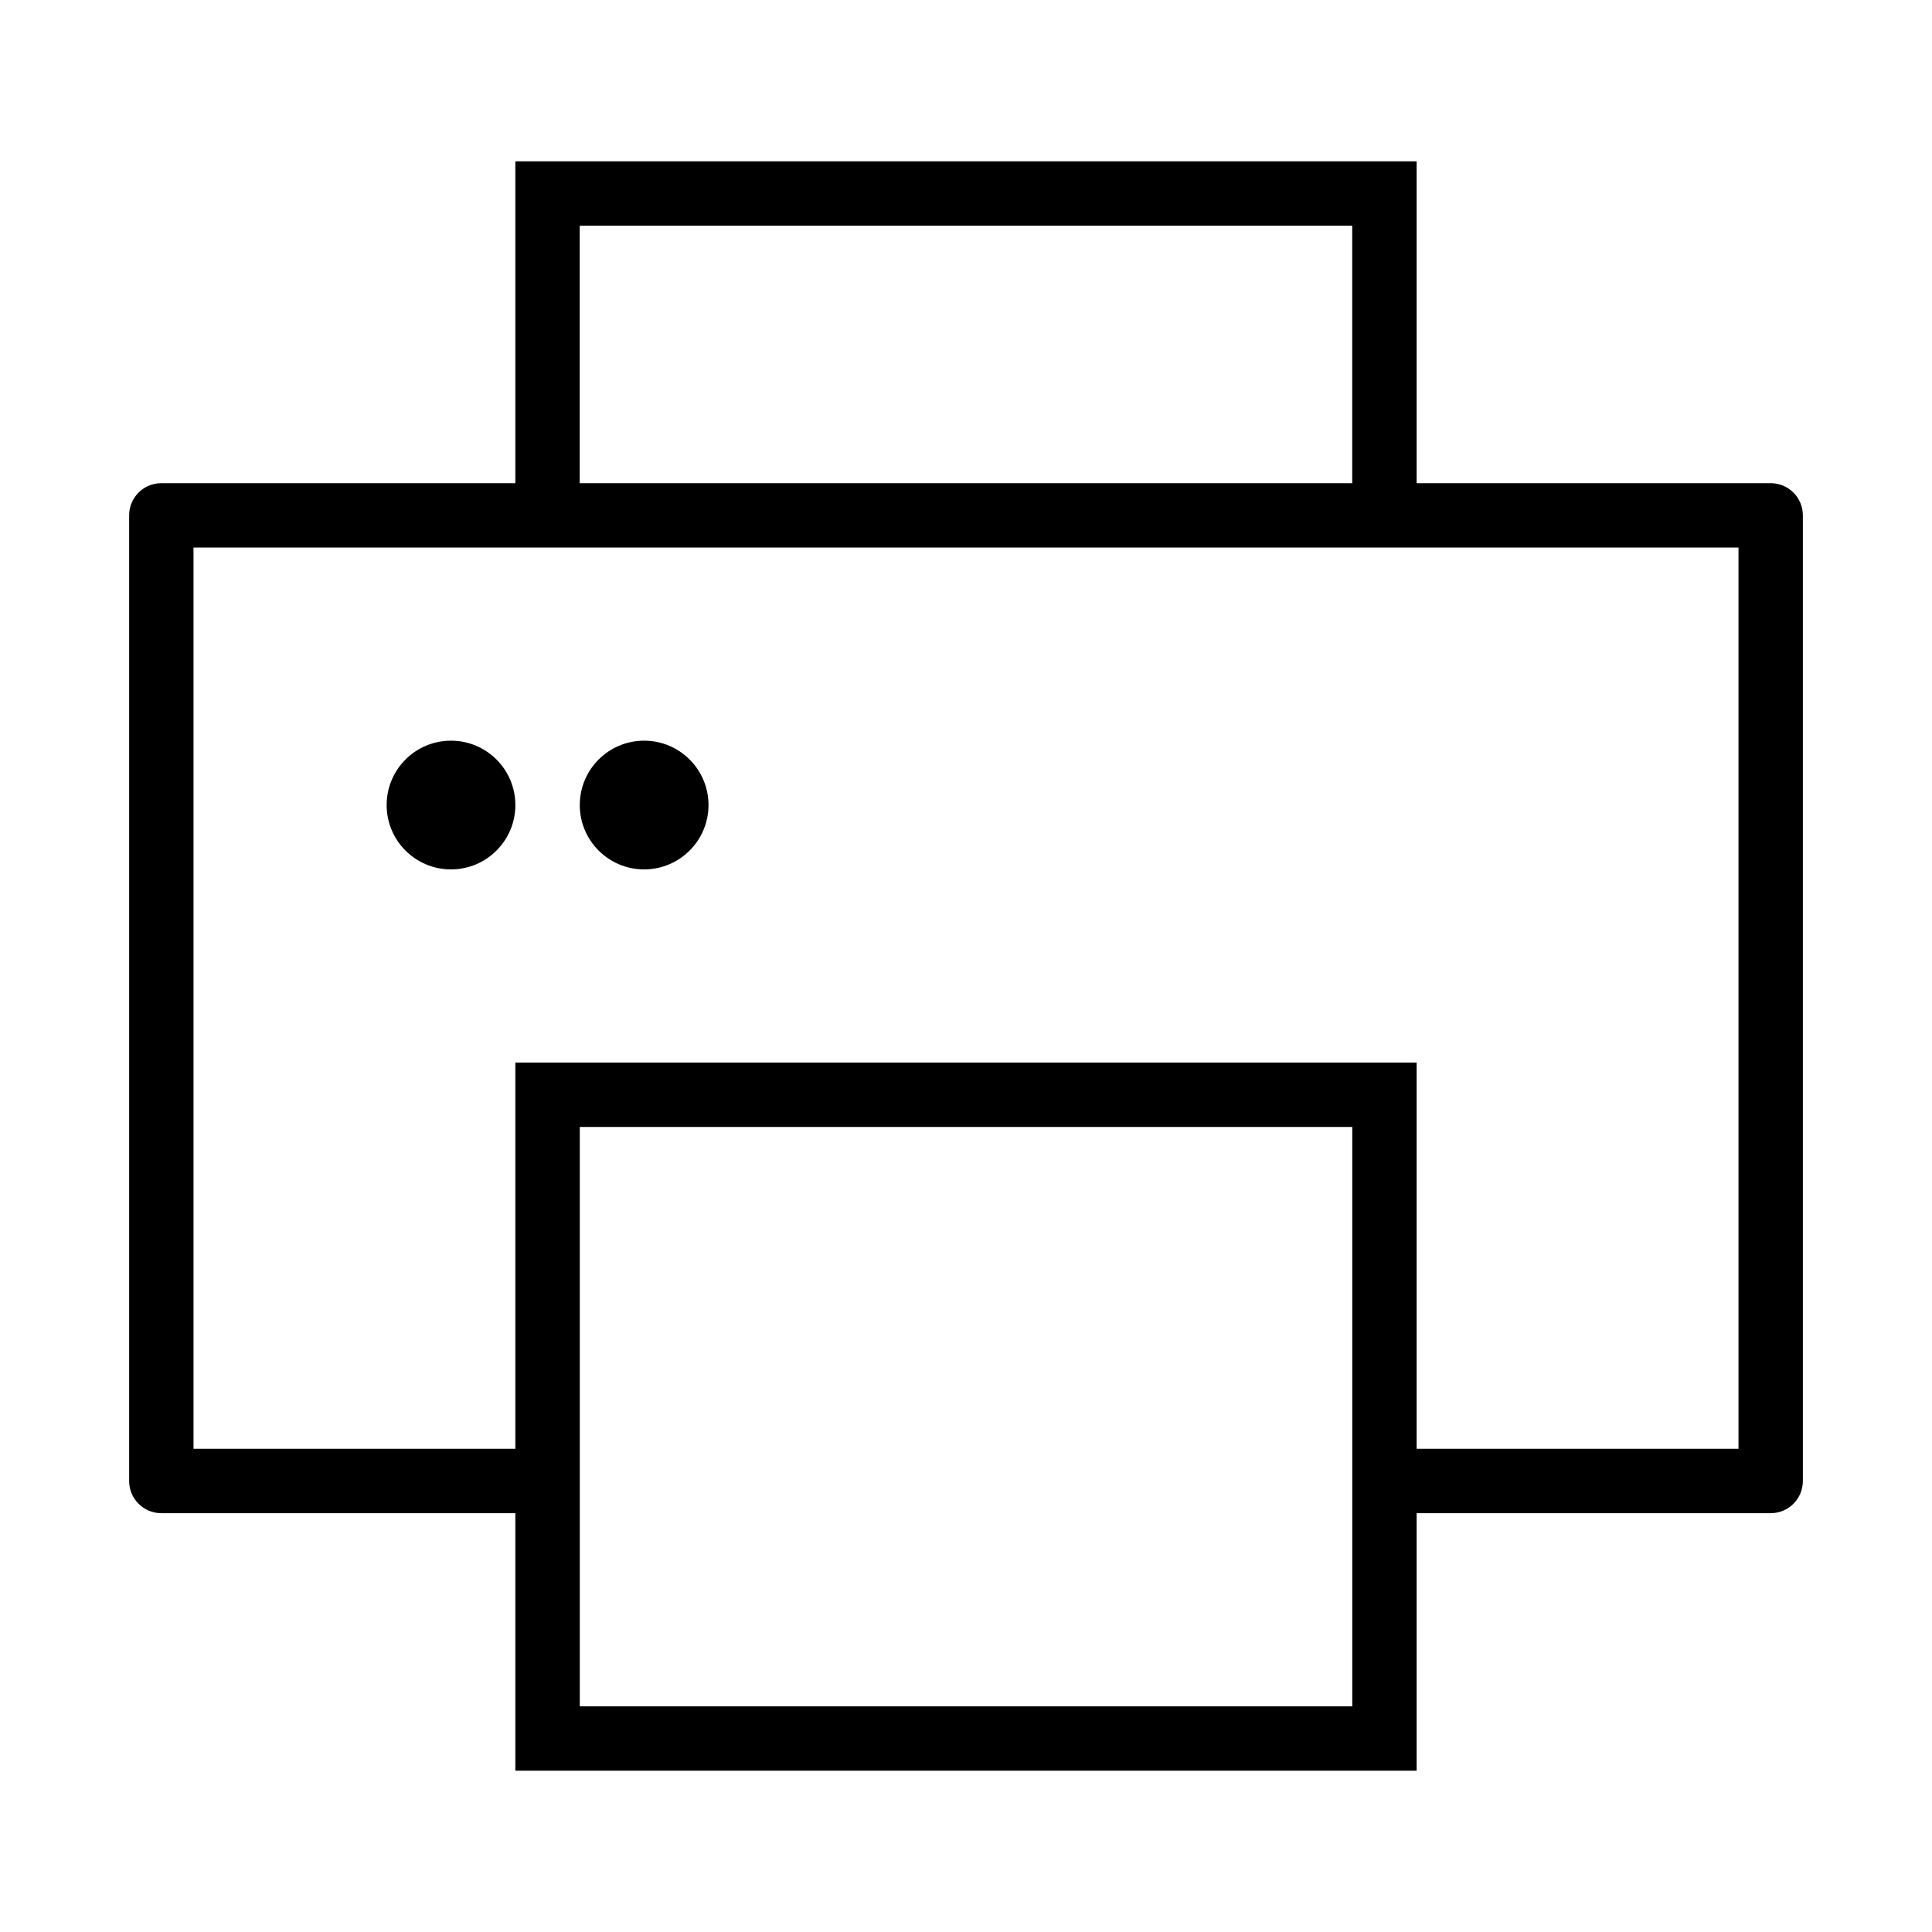
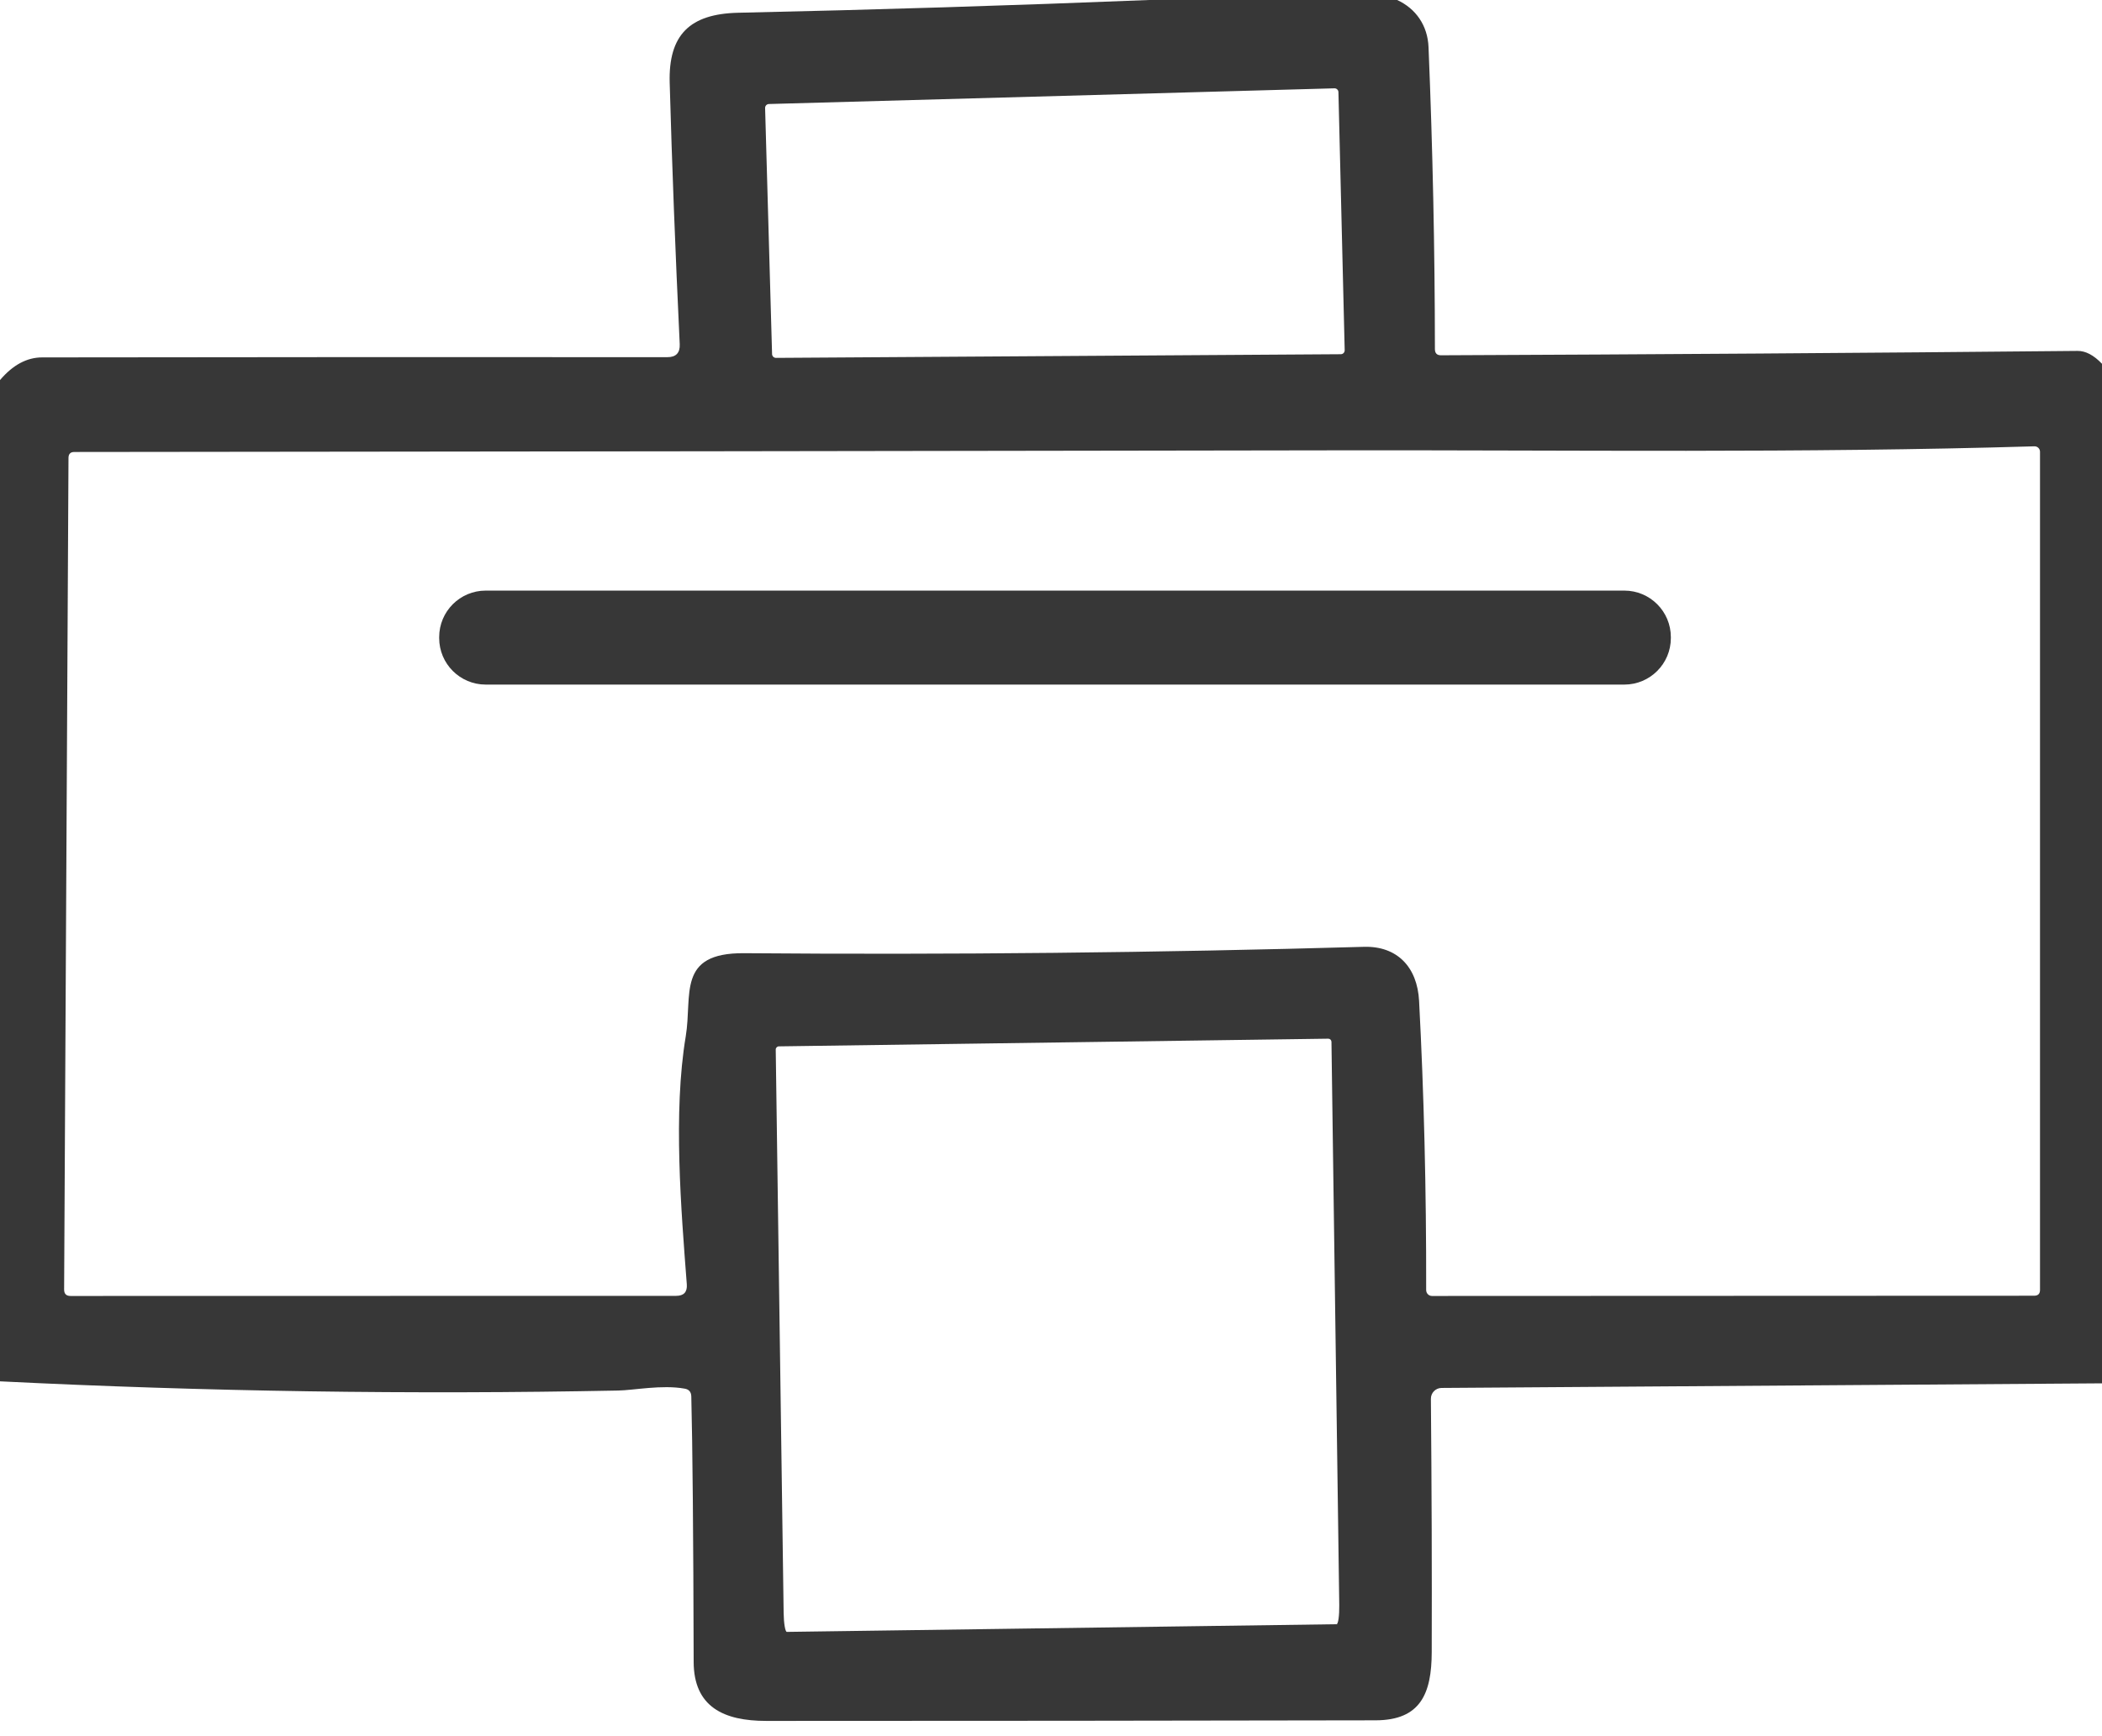
- <svg xmlns="http://www.w3.org/2000/svg" width="800px" height="800px" viewBox="0 0 32 32" version="1.1">
-   <g id="icomoon-ignore">
- </g>
-   <path d="M7.47 12.268c-0.589 0-1.066 0.477-1.066 1.066s0.477 1.066 1.066 1.066c0.588 0 1.066-0.477 1.066-1.066s-0.478-1.066-1.066-1.066z" fill="#000000">
- 
- </path>
-   <path d="M10.669 12.268c-0.589 0-1.066 0.477-1.066 1.066s0.477 1.066 1.066 1.066c0.588 0 1.066-0.477 1.066-1.066s-0.478-1.066-1.066-1.066z" fill="#000000">
- 
- </path>
-   <path d="M29.328 8.003h-5.864v-5.331h-14.928v5.331h-5.864c-0.295 0-0.533 0.238-0.533 0.533v15.994c0 0.295 0.238 0.533 0.533 0.533h5.864v4.265h14.928v-4.265h5.864c0.295 0 0.533-0.238 0.533-0.533v-15.994c0-0.295-0.238-0.533-0.533-0.533zM9.602 3.738h12.795v4.265h-12.795v-4.265zM22.398 28.262h-12.795v-9.596h12.795v9.596zM28.795 23.997h-5.331v-6.398h-14.928v6.398h-5.331v-14.928h25.59v14.928z" fill="#000000">
- 
- </path>
+ <svg xmlns="http://www.w3.org/2000/svg" version="1.0" viewBox="0.00 0.00 178.00 147.00">
+   <path fill="#373737" d="   M 97.31 0.00   L 118.31 0.00   C 119.89 0.72 120.90 2.16 120.97 4.00   Q 121.50 16.86 121.51 29.58   Q 121.52 30.09 122.02 30.09   Q 149.01 29.98 175.93 29.72   Q 176.95 29.71 178.00 30.81   L 178.00 117.16   L 122.07 117.55   A 0.91 0.91 0.0 0 0 121.17 118.47   Q 121.27 129.84 121.24 139.93   C 121.23 143.43 120.30 145.69 116.49 145.70   Q 90.70 145.75 64.88 145.75   C 61.31 145.75 58.74 144.58 58.74 140.73   Q 58.70 124.57 58.54 118.26   Q 58.52 117.70 57.98 117.61   C 56.05 117.26 53.66 117.75 52.33 117.77   Q 26.14 118.29 0.00 116.99   L 0.00 32.19   Q 1.63 30.27 3.57 30.27   Q 30.36 30.23 56.50 30.25   Q 57.61 30.26 57.56 29.15   Q 57.00 17.38 56.71 7.00   C 56.60 2.95 58.41 1.17 62.52 1.08   Q 79.93 0.70 97.31 0.00   Z   M 65.38 29.99   A 0.33 0.33 0.0 0 0 65.71 30.31   L 113.54 30.00   A 0.33 0.33 0.0 0 0 113.87 29.66   L 113.34 7.80   A 0.33 0.33 0.0 0 0 113.00 7.48   L 65.11 8.81   A 0.33 0.33 0.0 0 0 64.79 9.15   L 65.38 29.99   Z   M 58.07 87.77   C 58.65 84.27 57.28 80.69 63.00 80.73   Q 89.26 80.94 115.50 80.19   C 118.31 80.11 120.02 81.90 120.17 84.77   Q 120.79 96.49 120.77 109.26   A 0.50 0.49 90.0 0 0 121.26 109.76   L 172.25 109.74   Q 172.75 109.74 172.75 109.25   L 172.75 38.26   A 0.46 0.46 0.0 0 0 172.28 37.80   C 152.54 38.39 133.02 38.11 113.51 38.14   Q 59.89 38.23 6.29 38.28   Q 5.81 38.28 5.80 38.77   L 5.43 109.22   Q 5.43 109.76 5.97 109.76   L 57.26 109.75   Q 58.23 109.75 58.16 108.78   C 57.68 102.48 56.99 94.23 58.07 87.77   Z   M 112.47 87.97   L 65.96 88.62   A 0.27 0.27 0.0 0 0 65.69 88.89   L 66.36 136.61   A 1.61 0.25 89.2 0 0 66.63 138.21   L 113.18 137.56   A 1.61 0.25 89.2 0 0 113.41 135.95   L 112.75 88.23   A 0.27 0.27 0.0 0 0 112.47 87.97   Z" />
+   <rect fill="#373737" x="37.19" y="50.02" width="104.30" height="7.96" rx="3.94" />
</svg>
